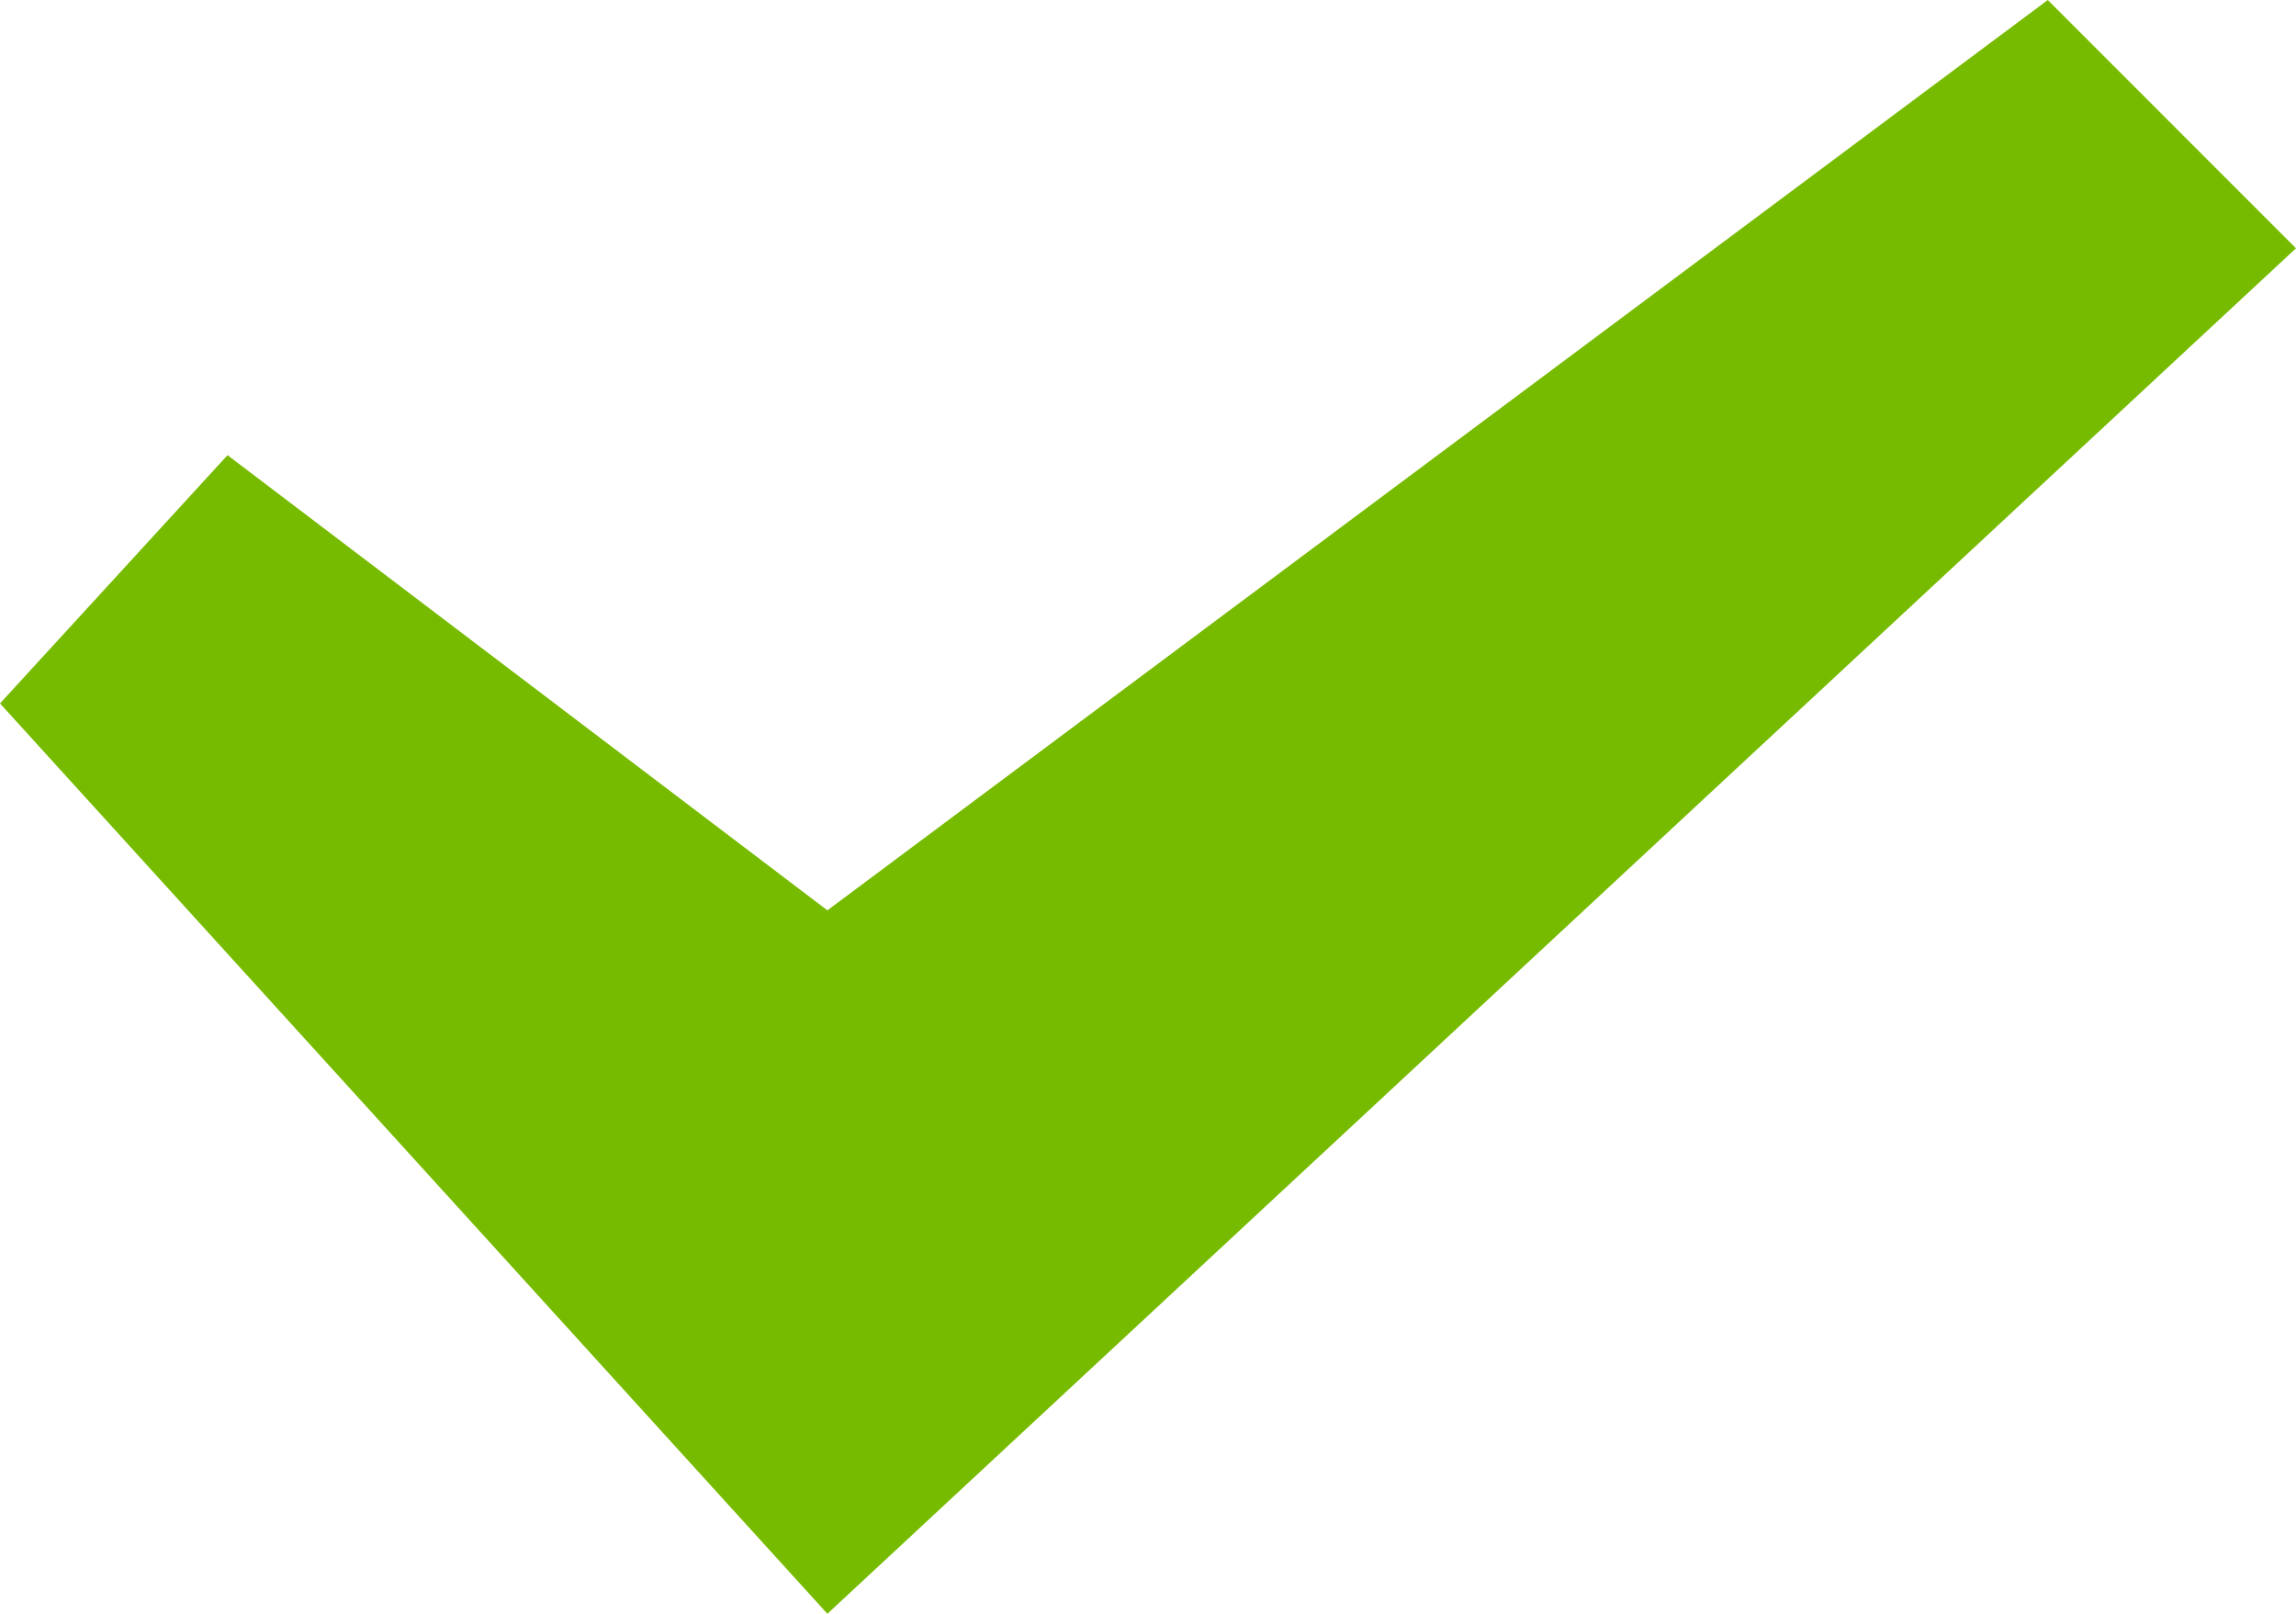
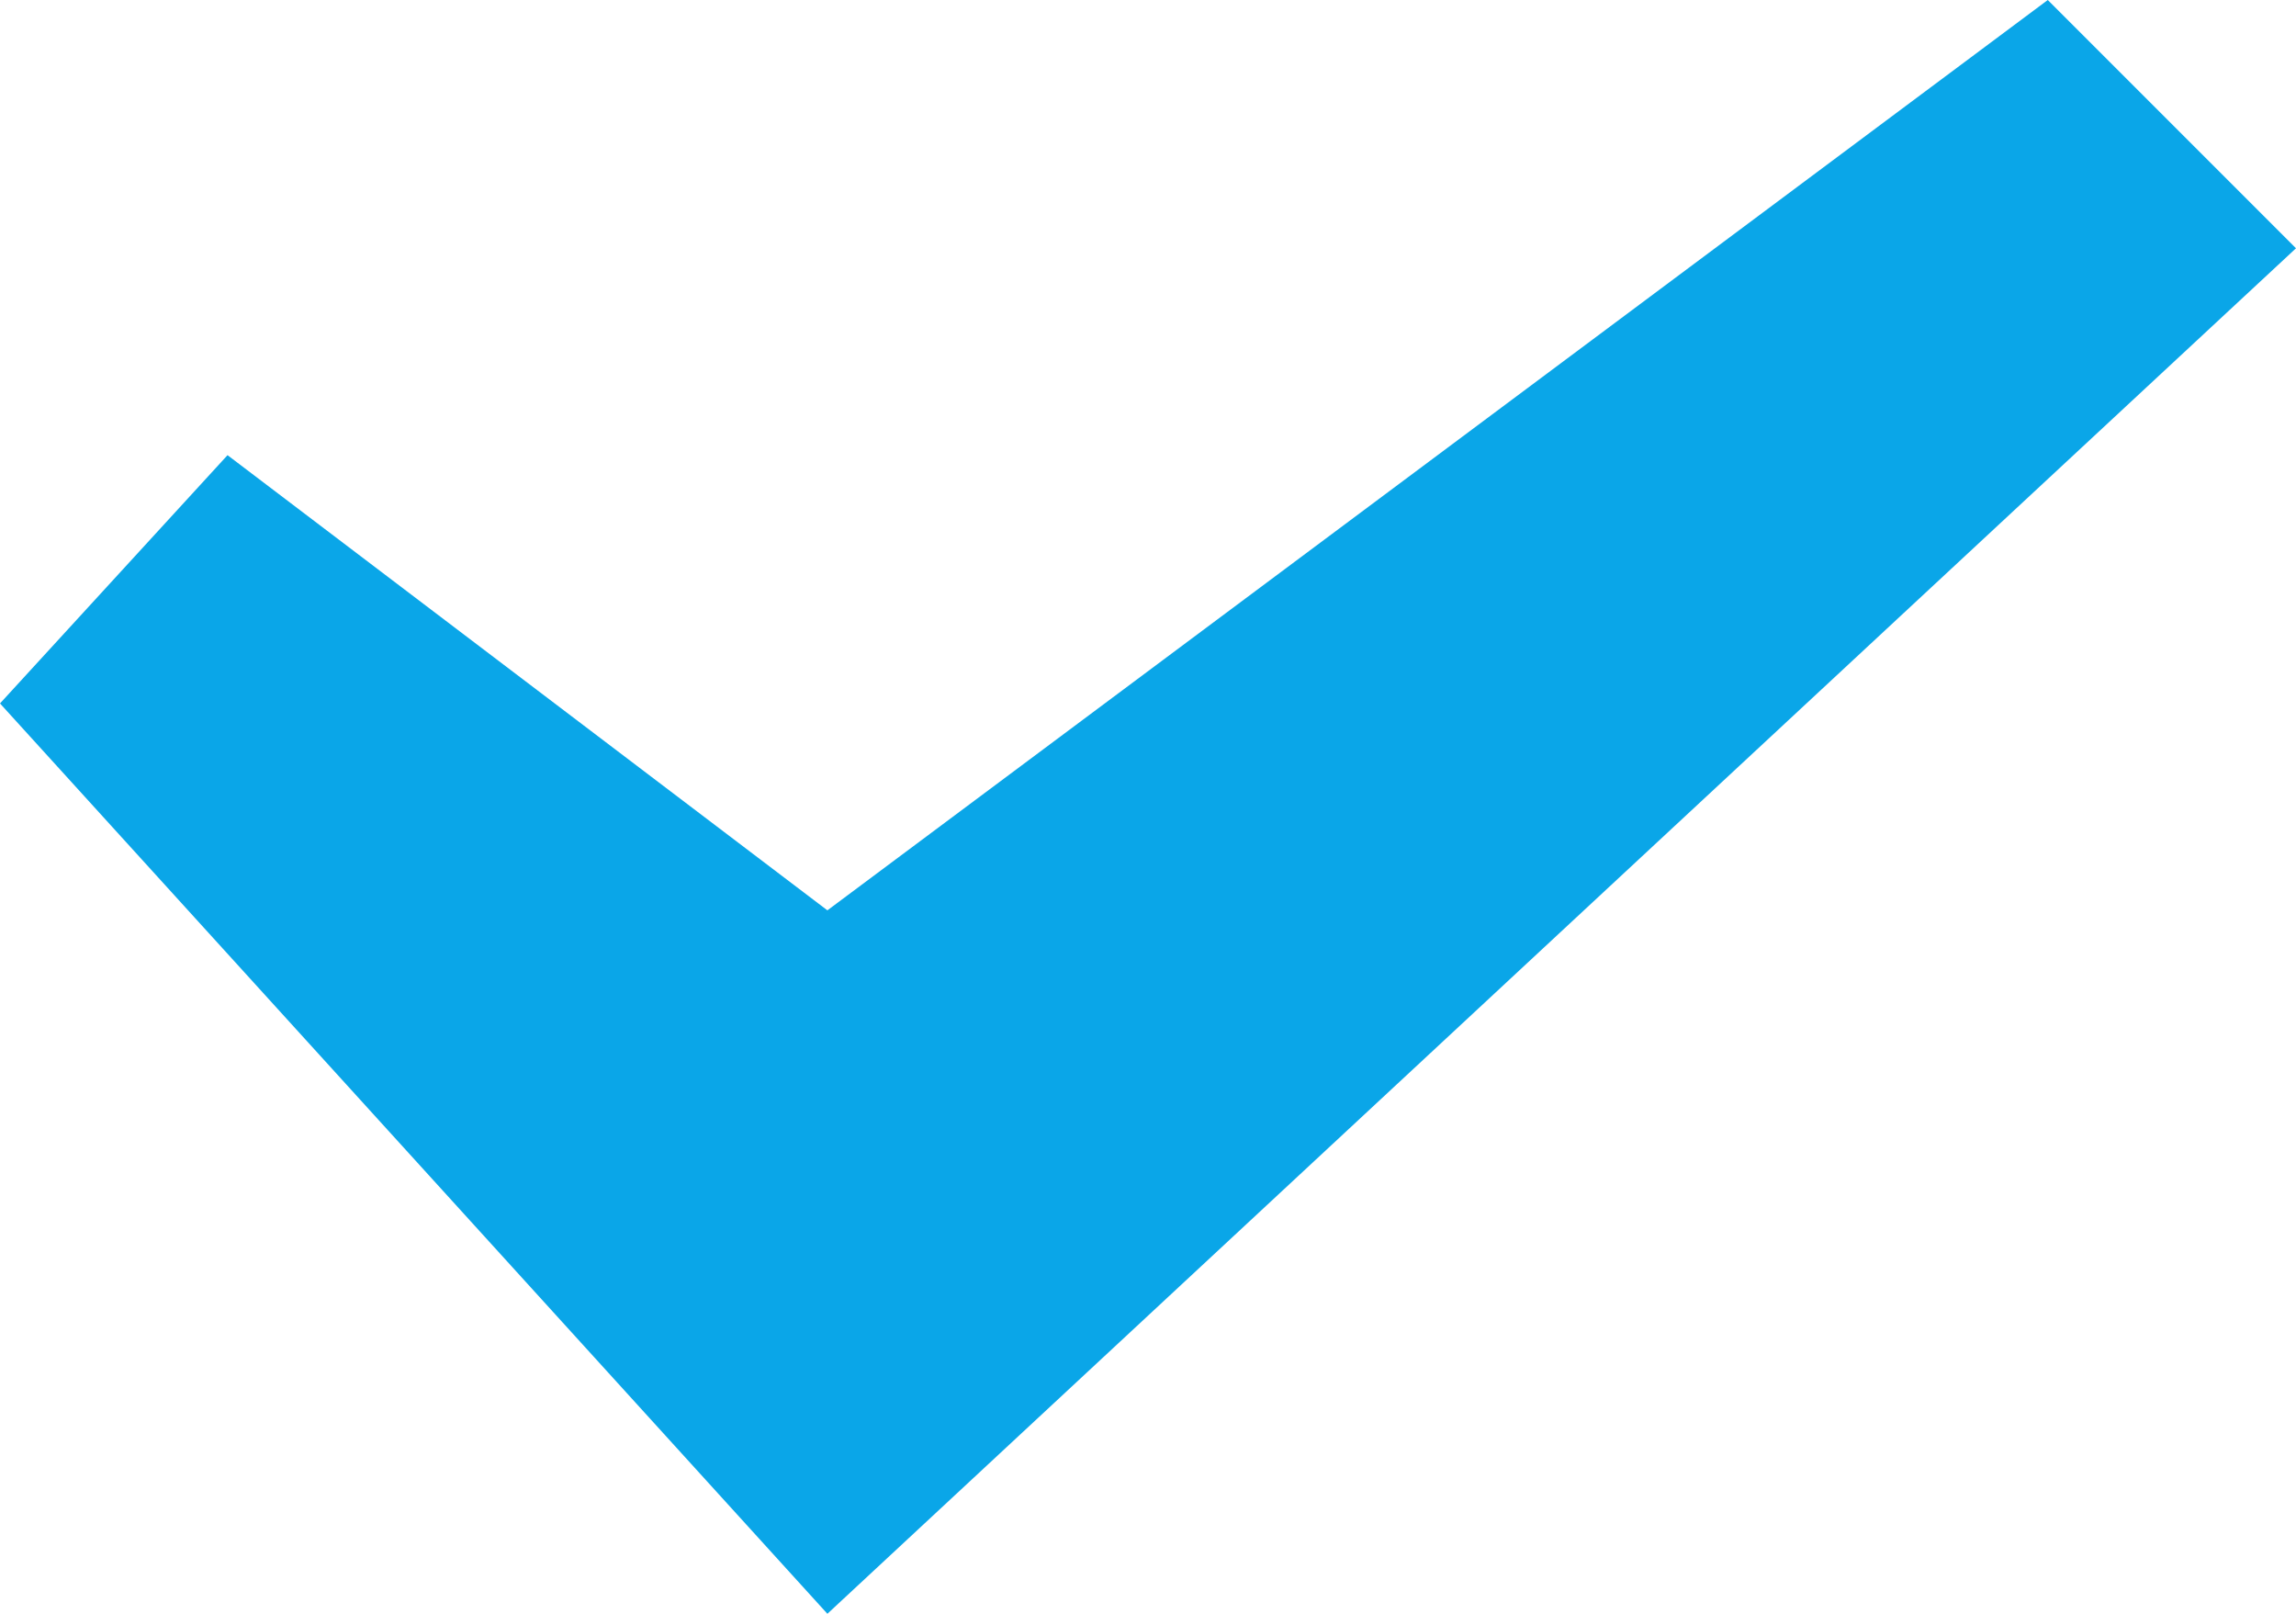
<svg xmlns="http://www.w3.org/2000/svg" version="1.1" id="Layer_1" x="0px" y="0px" viewBox="0 0 11.1 7.8" enable-background="new 0 0 11.1 7.8" xml:space="preserve">
-   <path id="checkbox-tick.svg" fill="#77bb00" d="M9.9,0L4,4.4L1.1,2.2L0,3.4l4,4.4l7.1-6.6L9.9,0z" />
+   <path id="checkbox-tick.svg" fill="#0AA6E8" d="M9.9,0L4,4.4L1.1,2.2L0,3.4l4,4.4l7.1-6.6L9.9,0z" />
</svg>
